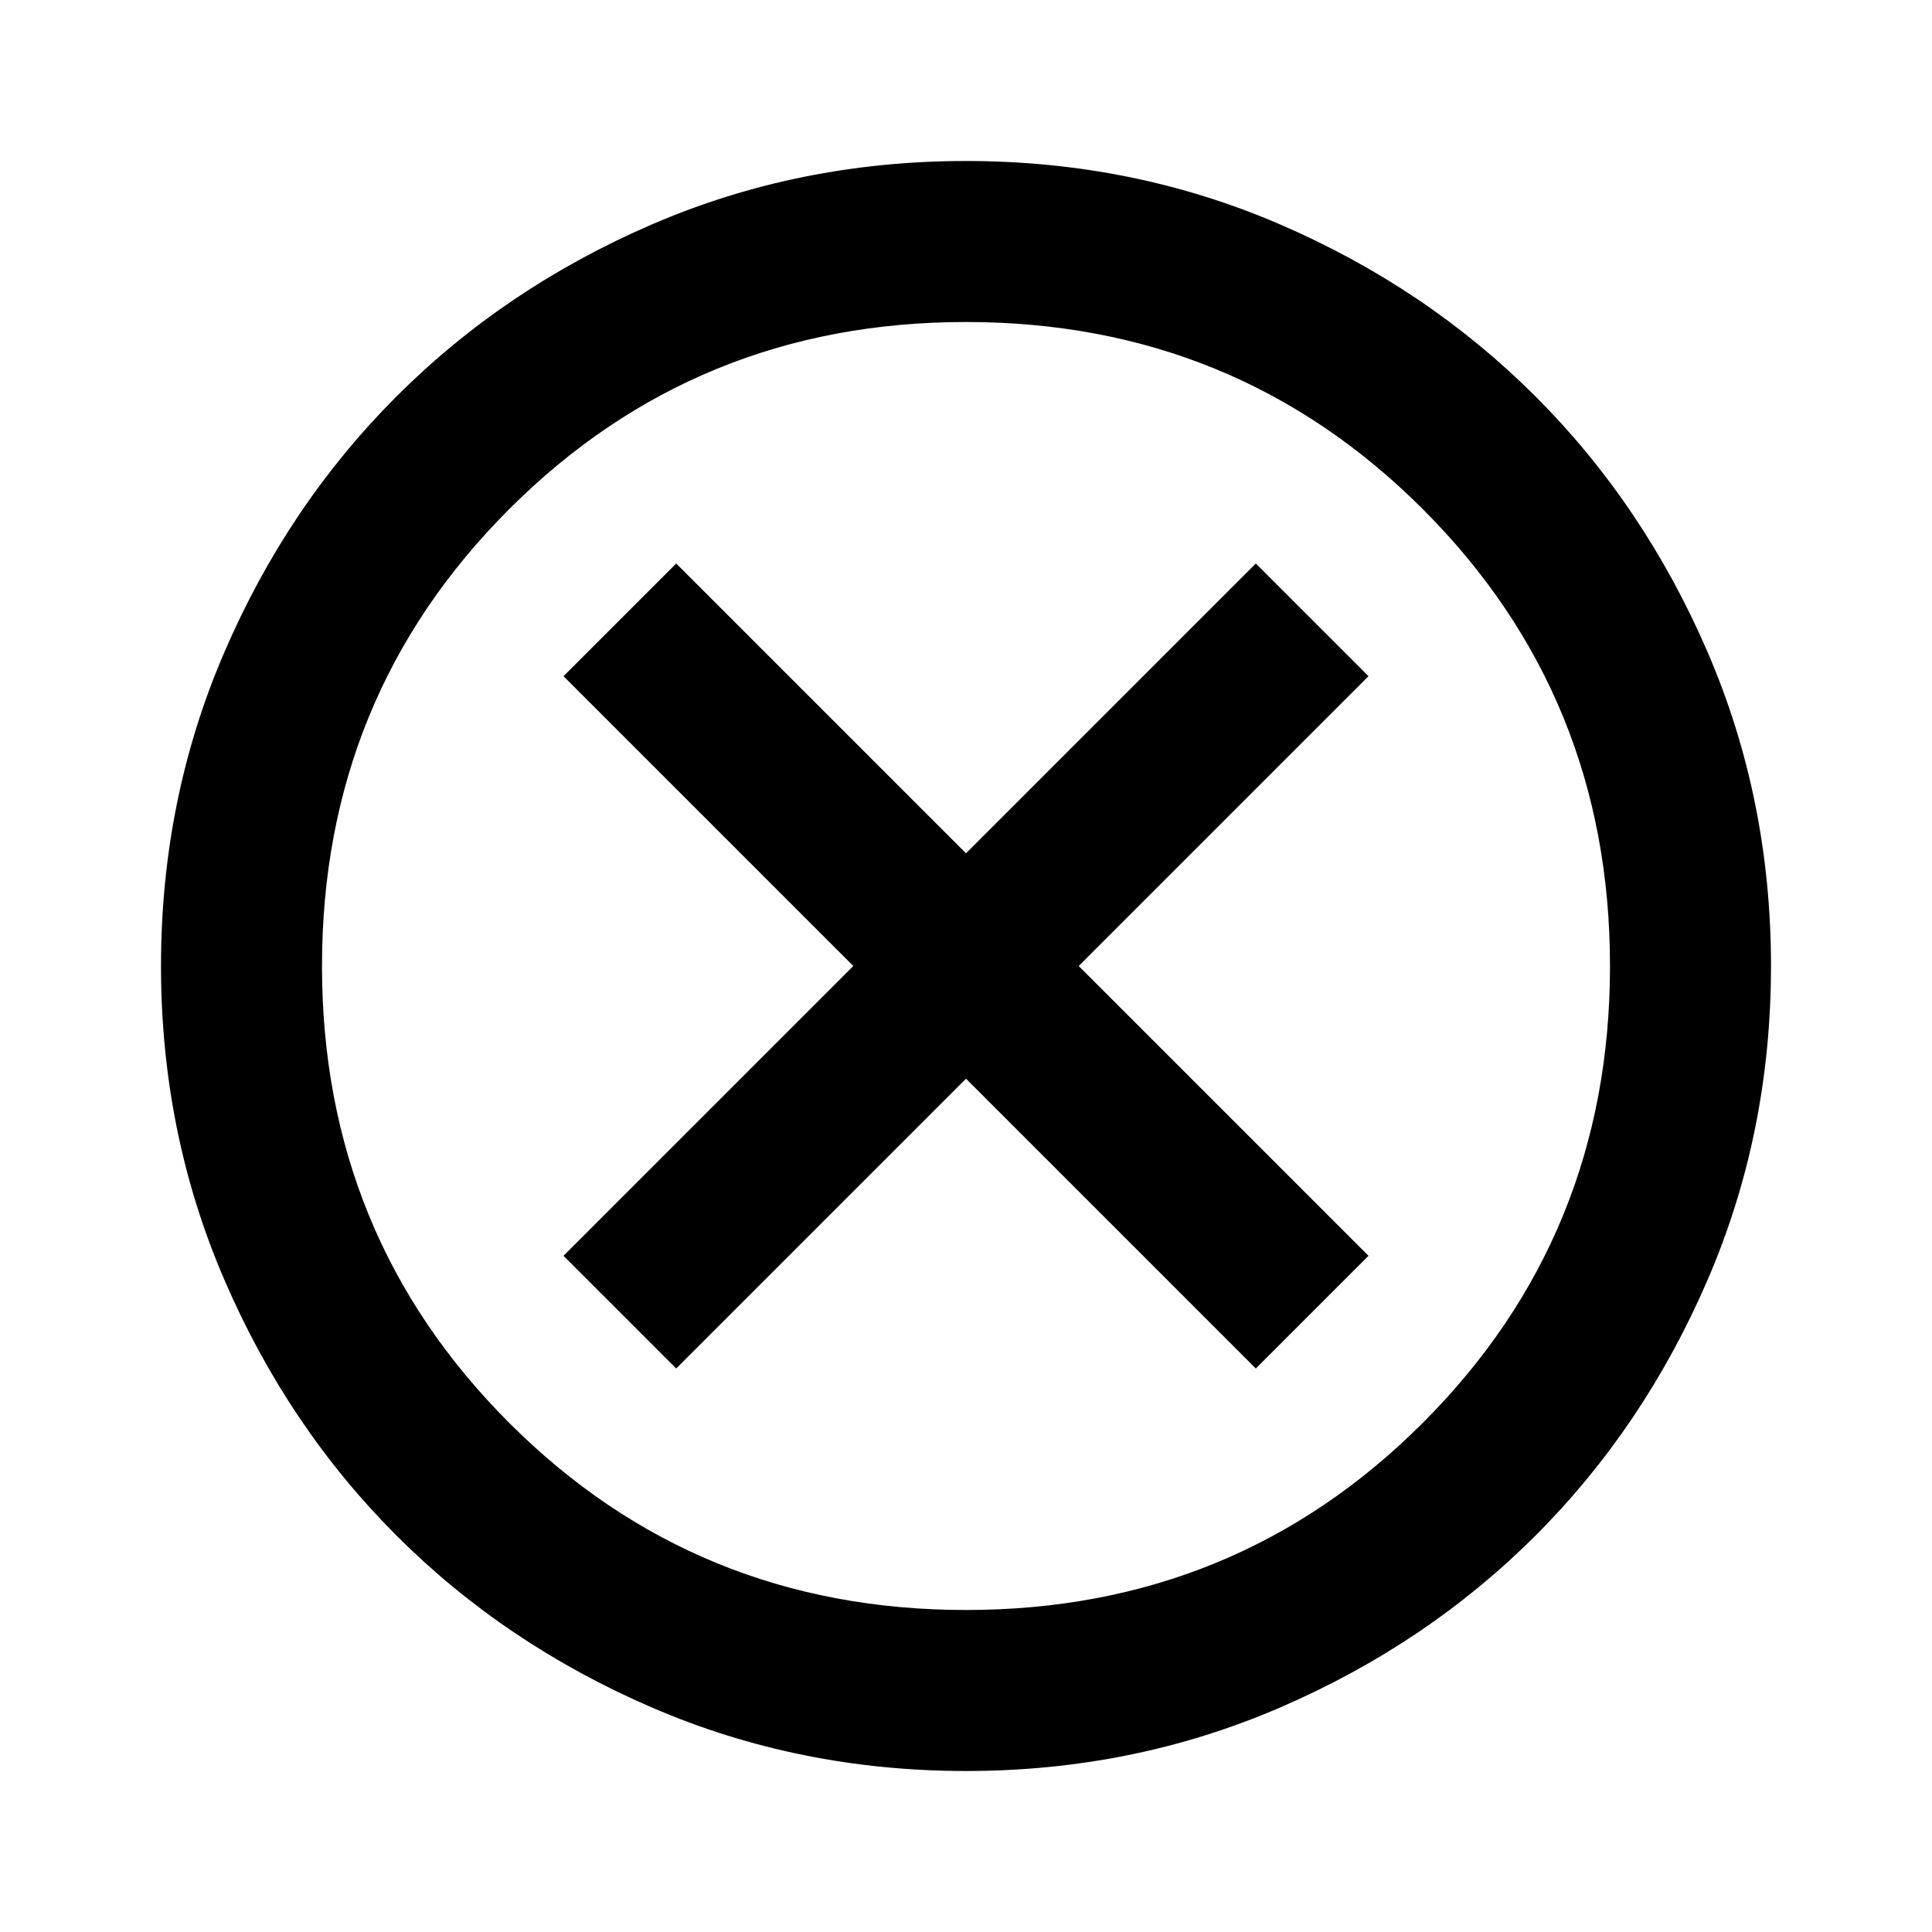
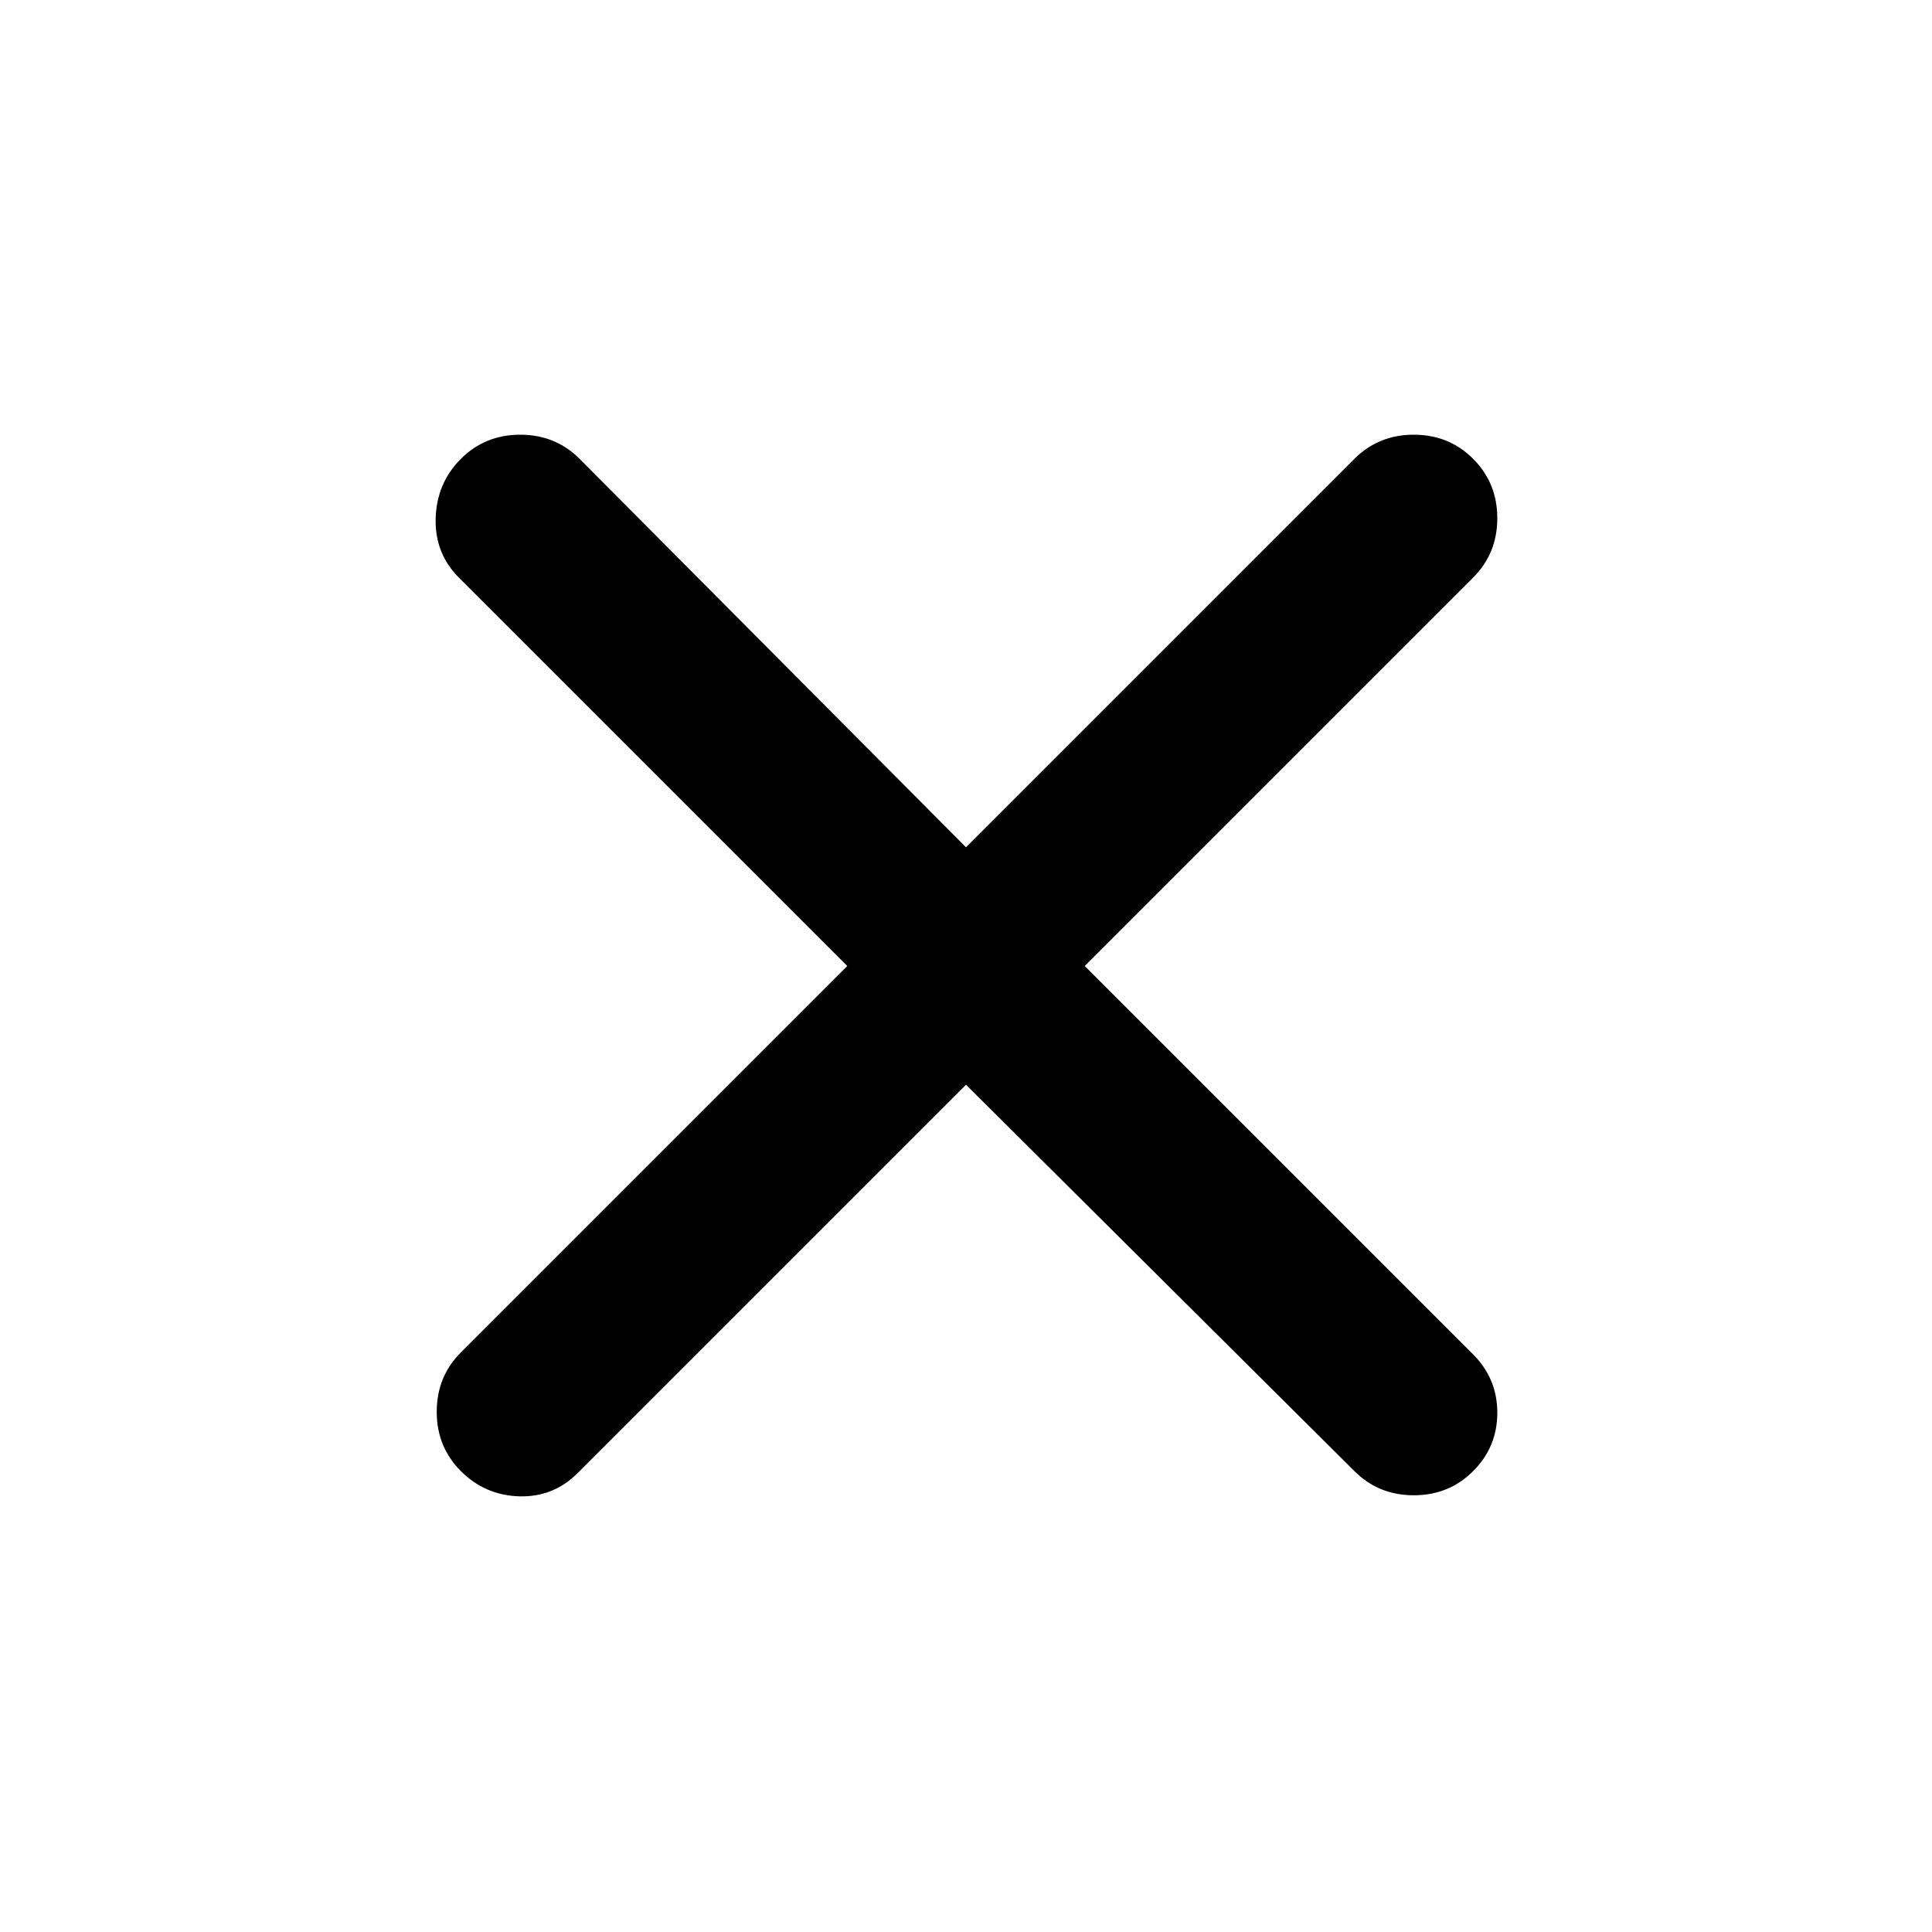
- <svg xmlns="http://www.w3.org/2000/svg" height="24" width="24">
-   <path d="m8.4 17 3.6-3.6 3.6 3.6 1.4-1.4-3.6-3.6L17 8.4 15.6 7 12 10.6 8.4 7 7 8.4l3.6 3.6L7 15.6Zm3.6 5q-2.075 0-3.9-.788-1.825-.787-3.175-2.137-1.35-1.35-2.137-3.175Q2 14.075 2 12t.788-3.9q.787-1.825 2.137-3.175 1.35-1.35 3.175-2.138Q9.925 2 12 2t3.9.787q1.825.788 3.175 2.138 1.35 1.35 2.137 3.175Q22 9.925 22 12t-.788 3.9q-.787 1.825-2.137 3.175-1.35 1.35-3.175 2.137Q14.075 22 12 22Zm0-2q3.35 0 5.675-2.325Q20 15.35 20 12q0-3.35-2.325-5.675Q15.35 4 12 4 8.65 4 6.325 6.325 4 8.65 4 12q0 3.35 2.325 5.675Q8.65 20 12 20Zm0-8Z" />
+ <svg xmlns="http://www.w3.org/2000/svg" height="20" width="20">
+   <path d="M10 11.229 5.979 15.25q-.25.25-.604.24-.354-.011-.604-.261t-.25-.614q0-.365.25-.615l4-4L4.75 5.979q-.25-.25-.24-.614.011-.365.261-.615t.614-.25q.365 0 .615.25l4 4.021 4.021-4.021q.25-.25.614-.25.365 0 .615.25t.25.615q0 .364-.25.614L11.229 10l4.021 4.021q.25.25.25.604t-.25.604q-.25.25-.615.25-.364 0-.614-.25Z" />
</svg>
